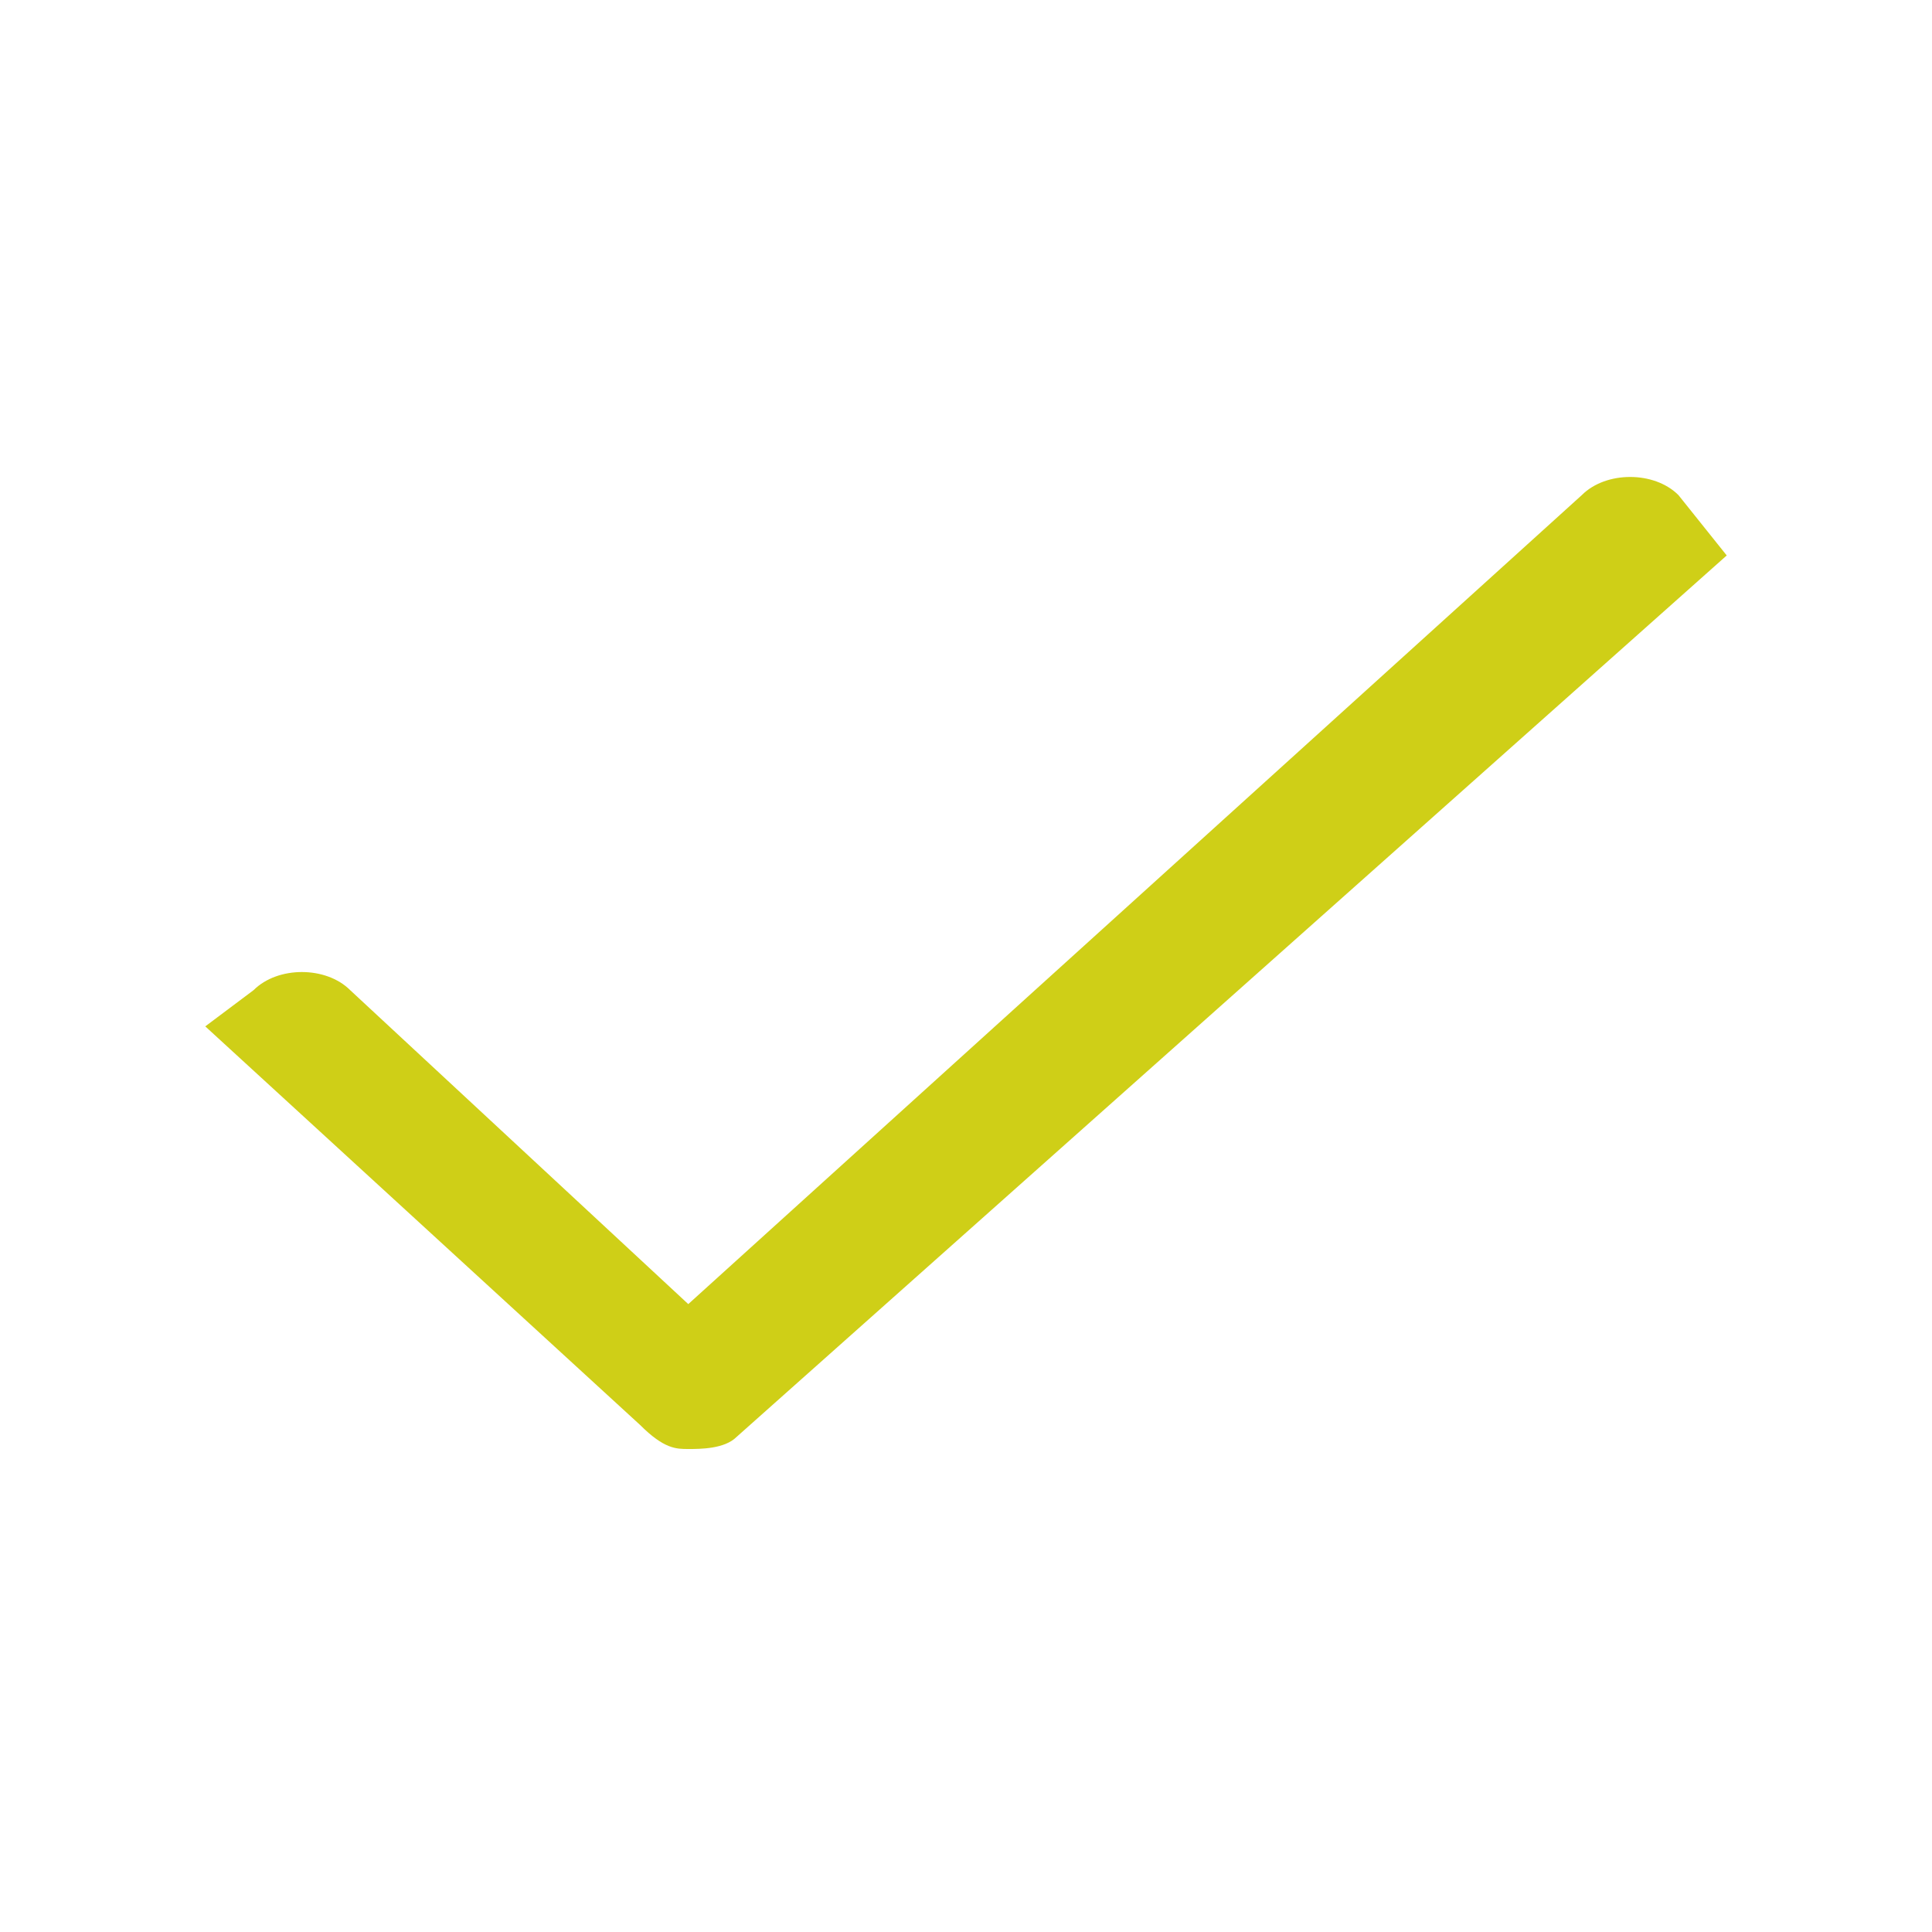
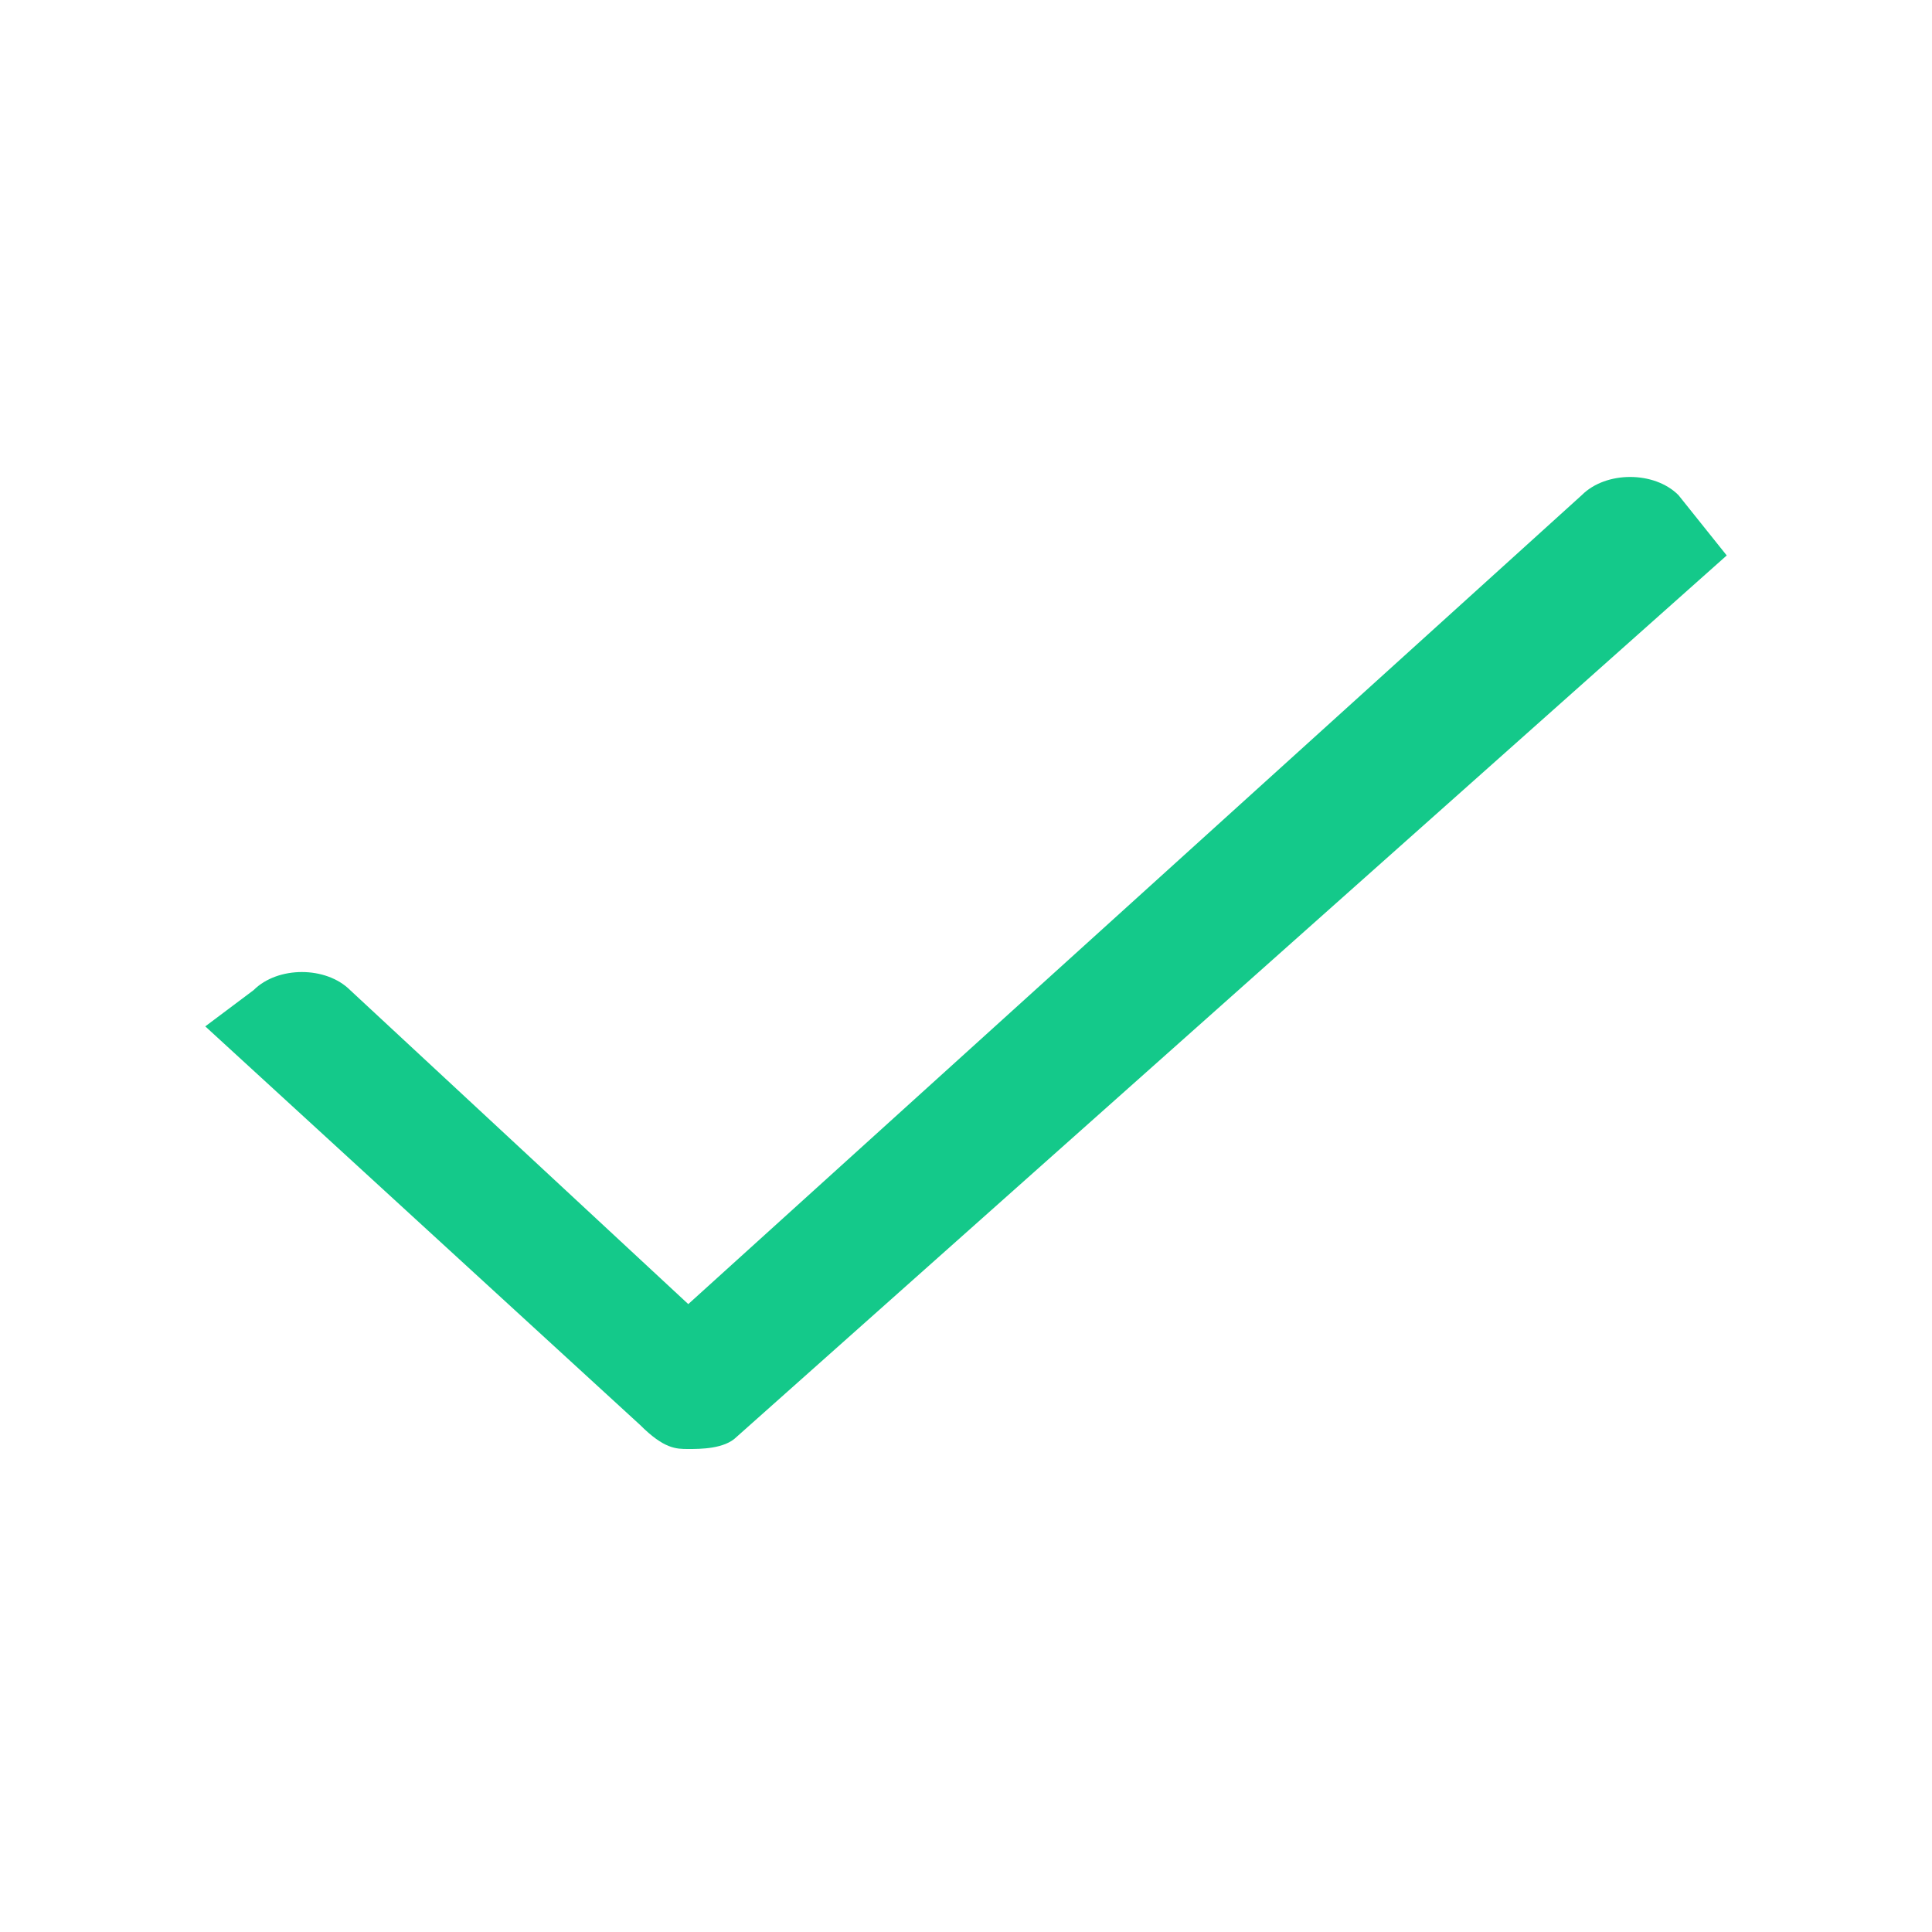
<svg xmlns="http://www.w3.org/2000/svg" version="1.1" id="ic_check" shape-rendering="geometricPrecision" x="0px" y="0px" viewBox="0 0 16 16" style="enable-background:new 0 0 16 16;" xml:space="preserve">
  <style type="text/css">
	.st0{fill:none;}
- 	.st1{fill:#cfcf17;}
+ 	.st1{fill:#14C98A;}
</style>
  <path id="Rectangle_3779" class="st0" d="M0,0h16v16H0V0z" />
  <path id="Path_18587" class="st1" d="M13.9,4.1c-0.2-0.2-0.6-0.2-0.8,0l-7.4,6.7L2.9,8.2C2.7,8,2.3,8,2.1,8.2L1.7,8.5l3.6,3.3  C5.5,12,5.6,12,5.7,12s0.3,0,0.4-0.1l8.2-7.3L13.9,4.1z" />
</svg>
